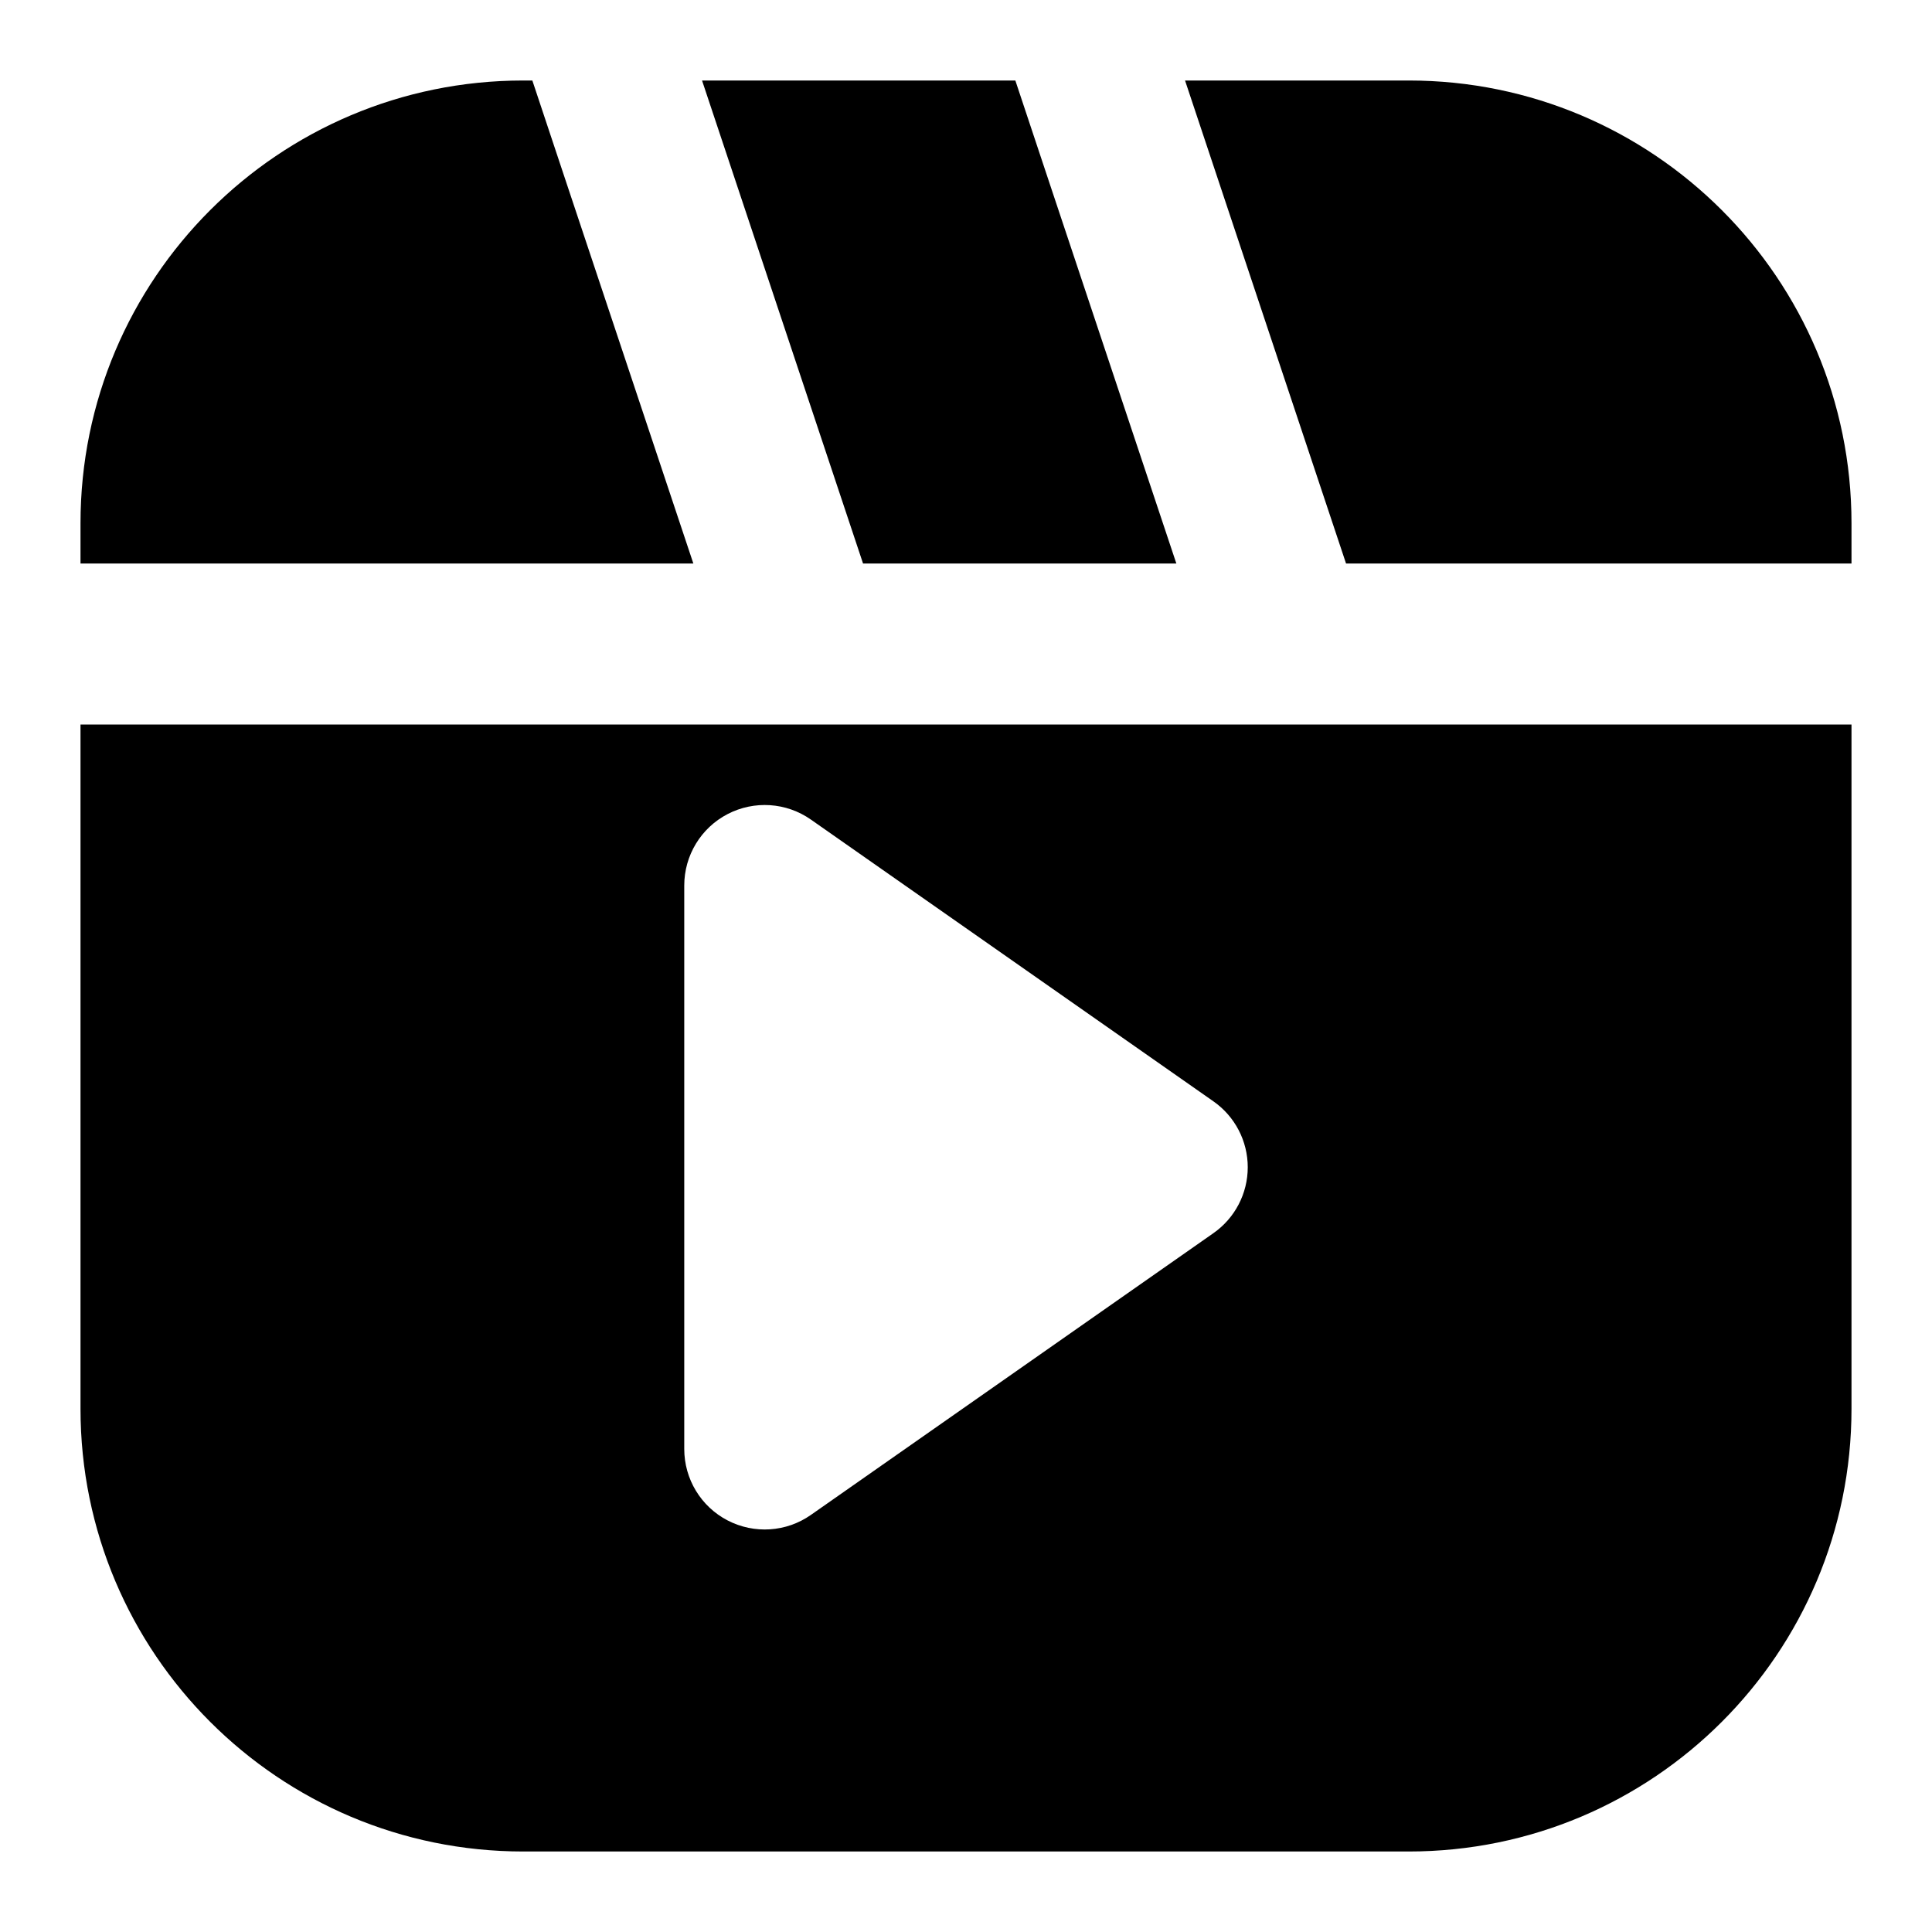
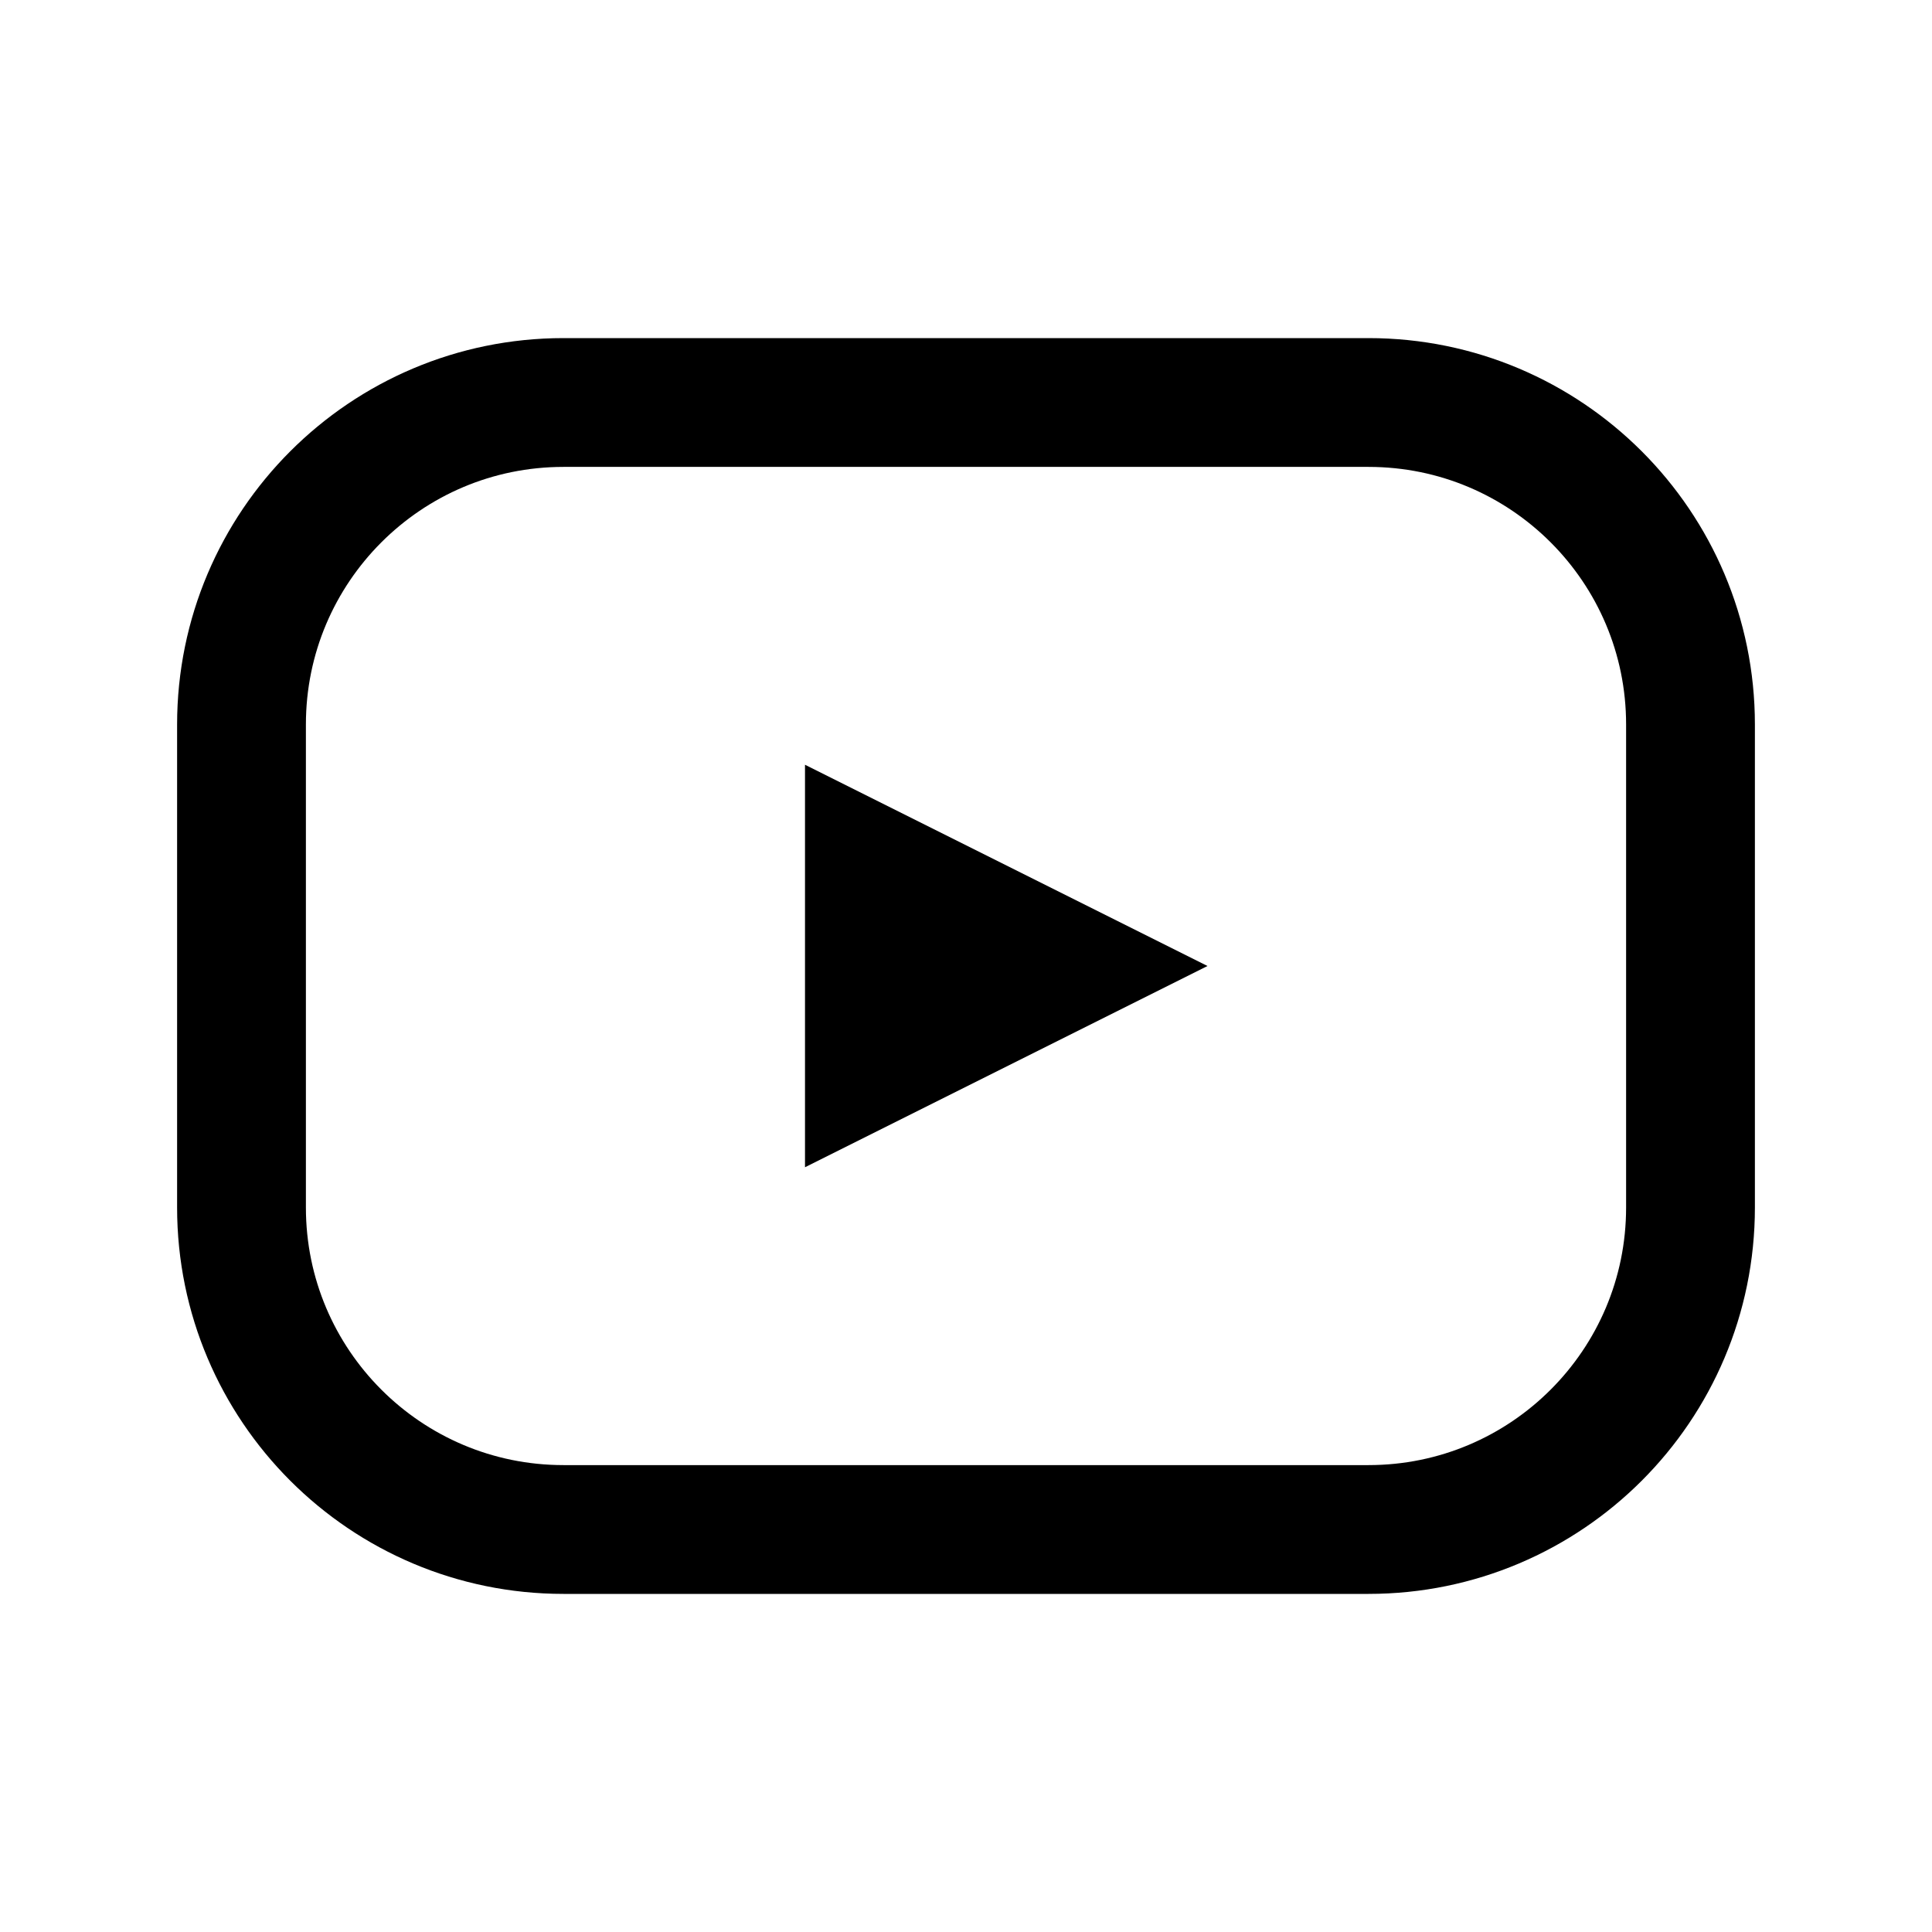
- <svg xmlns="http://www.w3.org/2000/svg" width="24" height="24" fill="none" viewBox="0 0 24 24" id="instagram-reel">
-   <path fill="#000" fill-rule="evenodd" d="M12.613 1H8.721L8.949 1.684L10.721 7H14.613L13.051 2.316L12.613 1ZM15.977 9C15.992 9 16.008 9 16.023 9H23V17.5C23 20.538 20.538 23 17.5 23H6.5C3.462 23 1 20.538 1 17.5V9H9.977C9.992 9 10.008 9 10.023 9H15.977ZM16.721 7L14.949 1.684L14.721 1H17.5C20.538 1 23 3.462 23 6.5V7H16.721ZM6.5 1H6.613L7.051 2.316L8.613 7H1V6.5C1 3.462 3.462 1 6.5 1ZM10.073 10.181C9.768 9.967 9.369 9.941 9.038 10.113C8.707 10.285 8.5 10.627 8.5 11V18C8.5 18.373 8.707 18.715 9.038 18.887C9.369 19.059 9.768 19.033 10.073 18.819L15.073 15.319C15.341 15.132 15.5 14.826 15.5 14.5C15.5 14.174 15.341 13.868 15.073 13.681L10.073 10.181Z" clip-rule="evenodd" />
+ <svg xmlns="http://www.w3.org/2000/svg" viewBox="0 0 24 24" width="24" height="24">
+   <g fill="none" stroke="#000000" stroke-width="1.6" stroke-linejoin="round">
+     <rect x="3" y="5" width="18" height="14" rx="4" />
+     <path d="M10 9.5l5 2.5-5 2.5z" fill="#000000" stroke="none" />
+   </g>
</svg>
